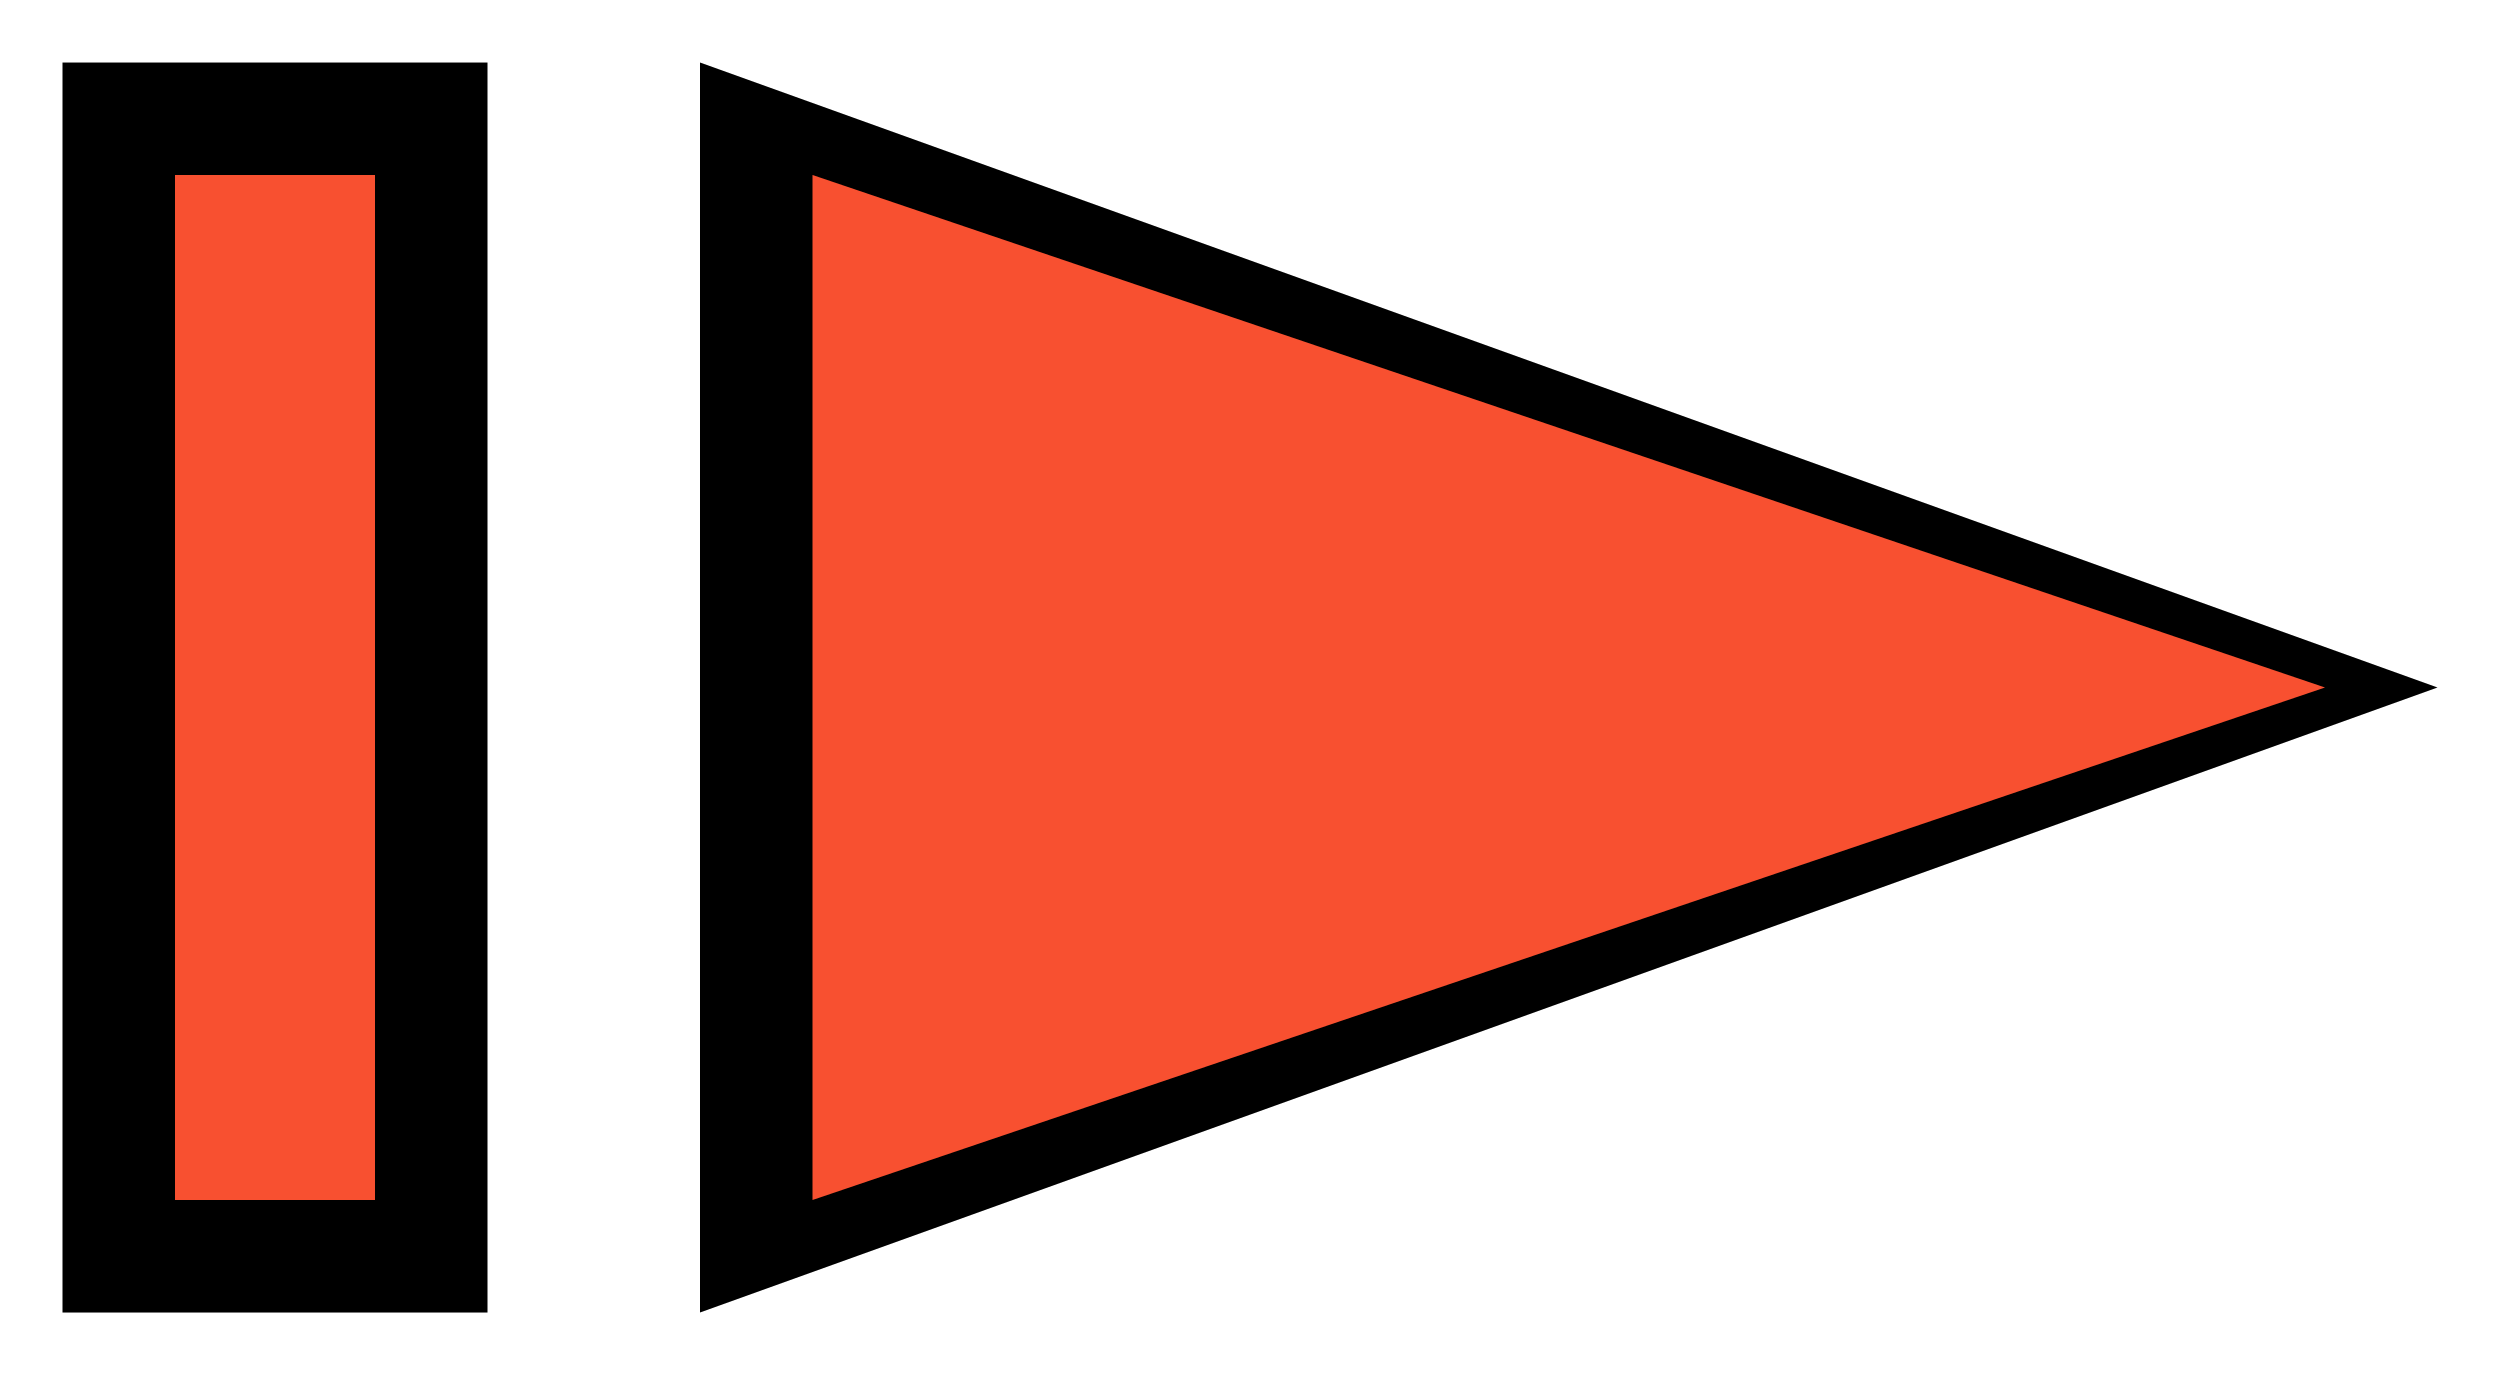
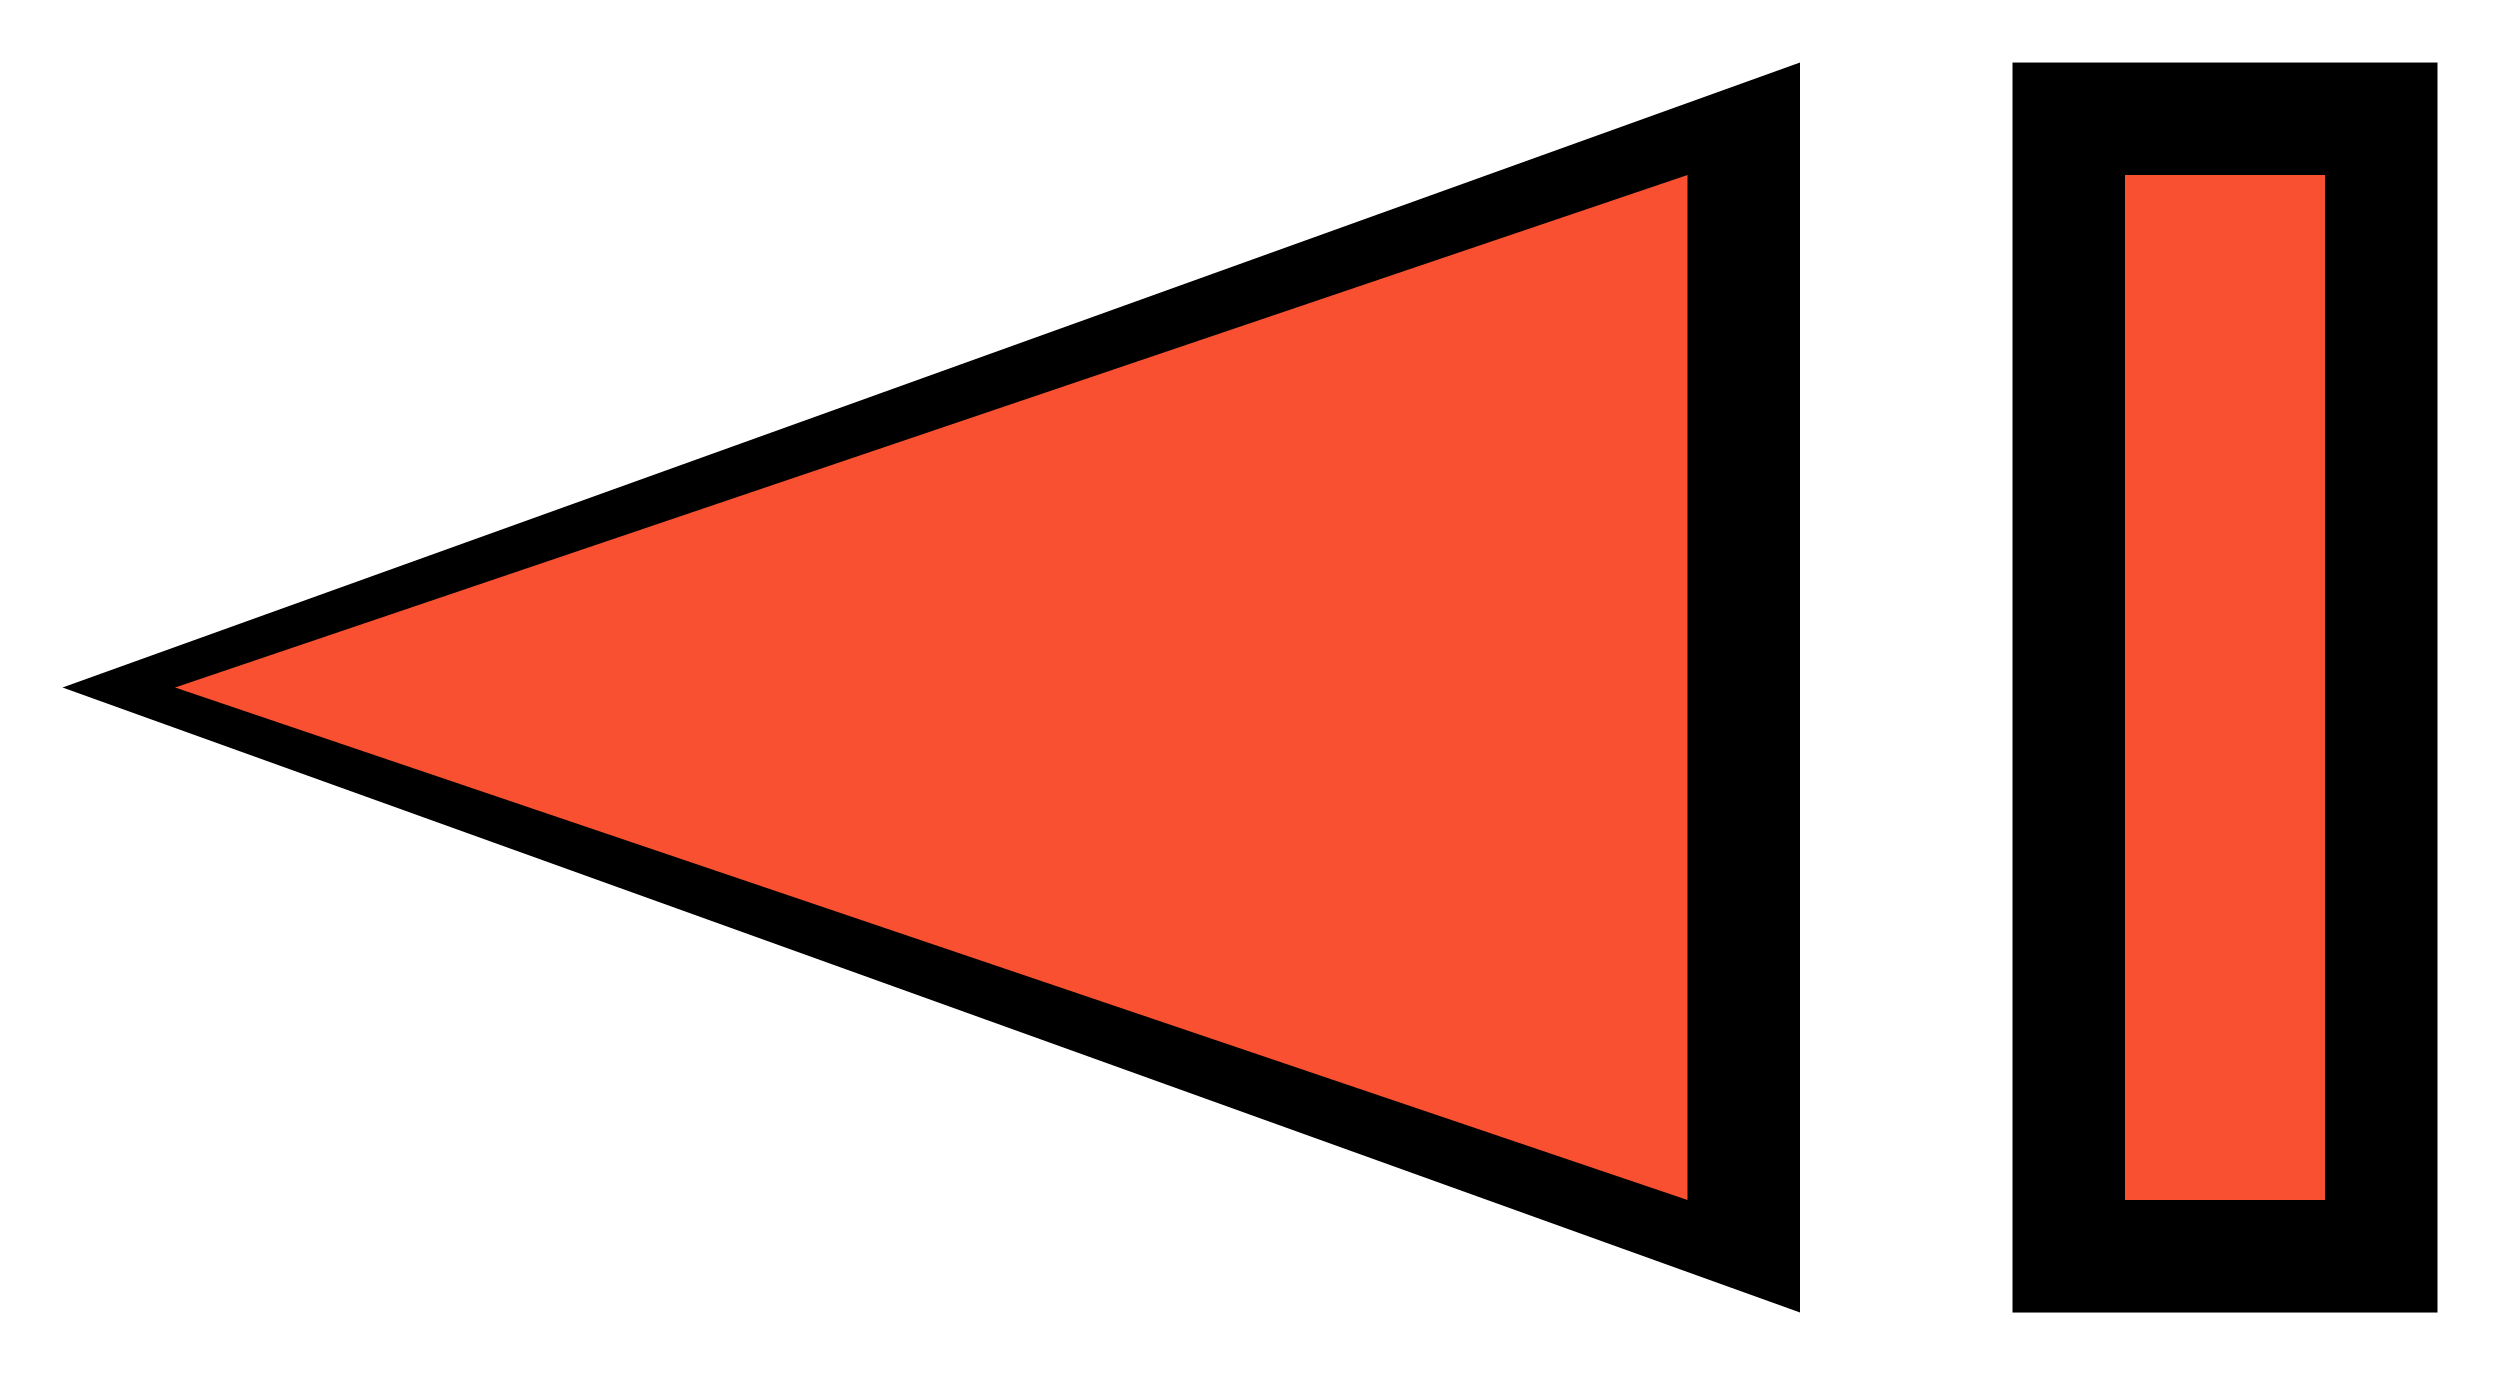
<svg xmlns="http://www.w3.org/2000/svg" width="20.0" height="11.0" viewBox="0 0 20.0 11.0">
-   <path d="M0.5 0.5H3.9V10.5H0.5ZM5.6 0.5L19.5 5.5L5.6 10.5Z" fill="#000000" />
-   <path d="M1.4 1.4H3.0V9.6H1.4ZM6.5 1.4L18.6 5.5L6.5 9.6Z" fill="#f85030" />
+   <path d="M 19.5 0.5 H 16.1 V 10.5 H 19.5 Z M 14.4 0.5 L 0.5 5.5 L 14.4 10.5 Z" fill="#000000" />
+   <path d="M 18.6 1.4 H 17 V 9.6 H 18.6 Z M 13.5 1.4 L 1.4 5.5 L 13.5 9.6 Z" fill="#f85030" />
</svg>
